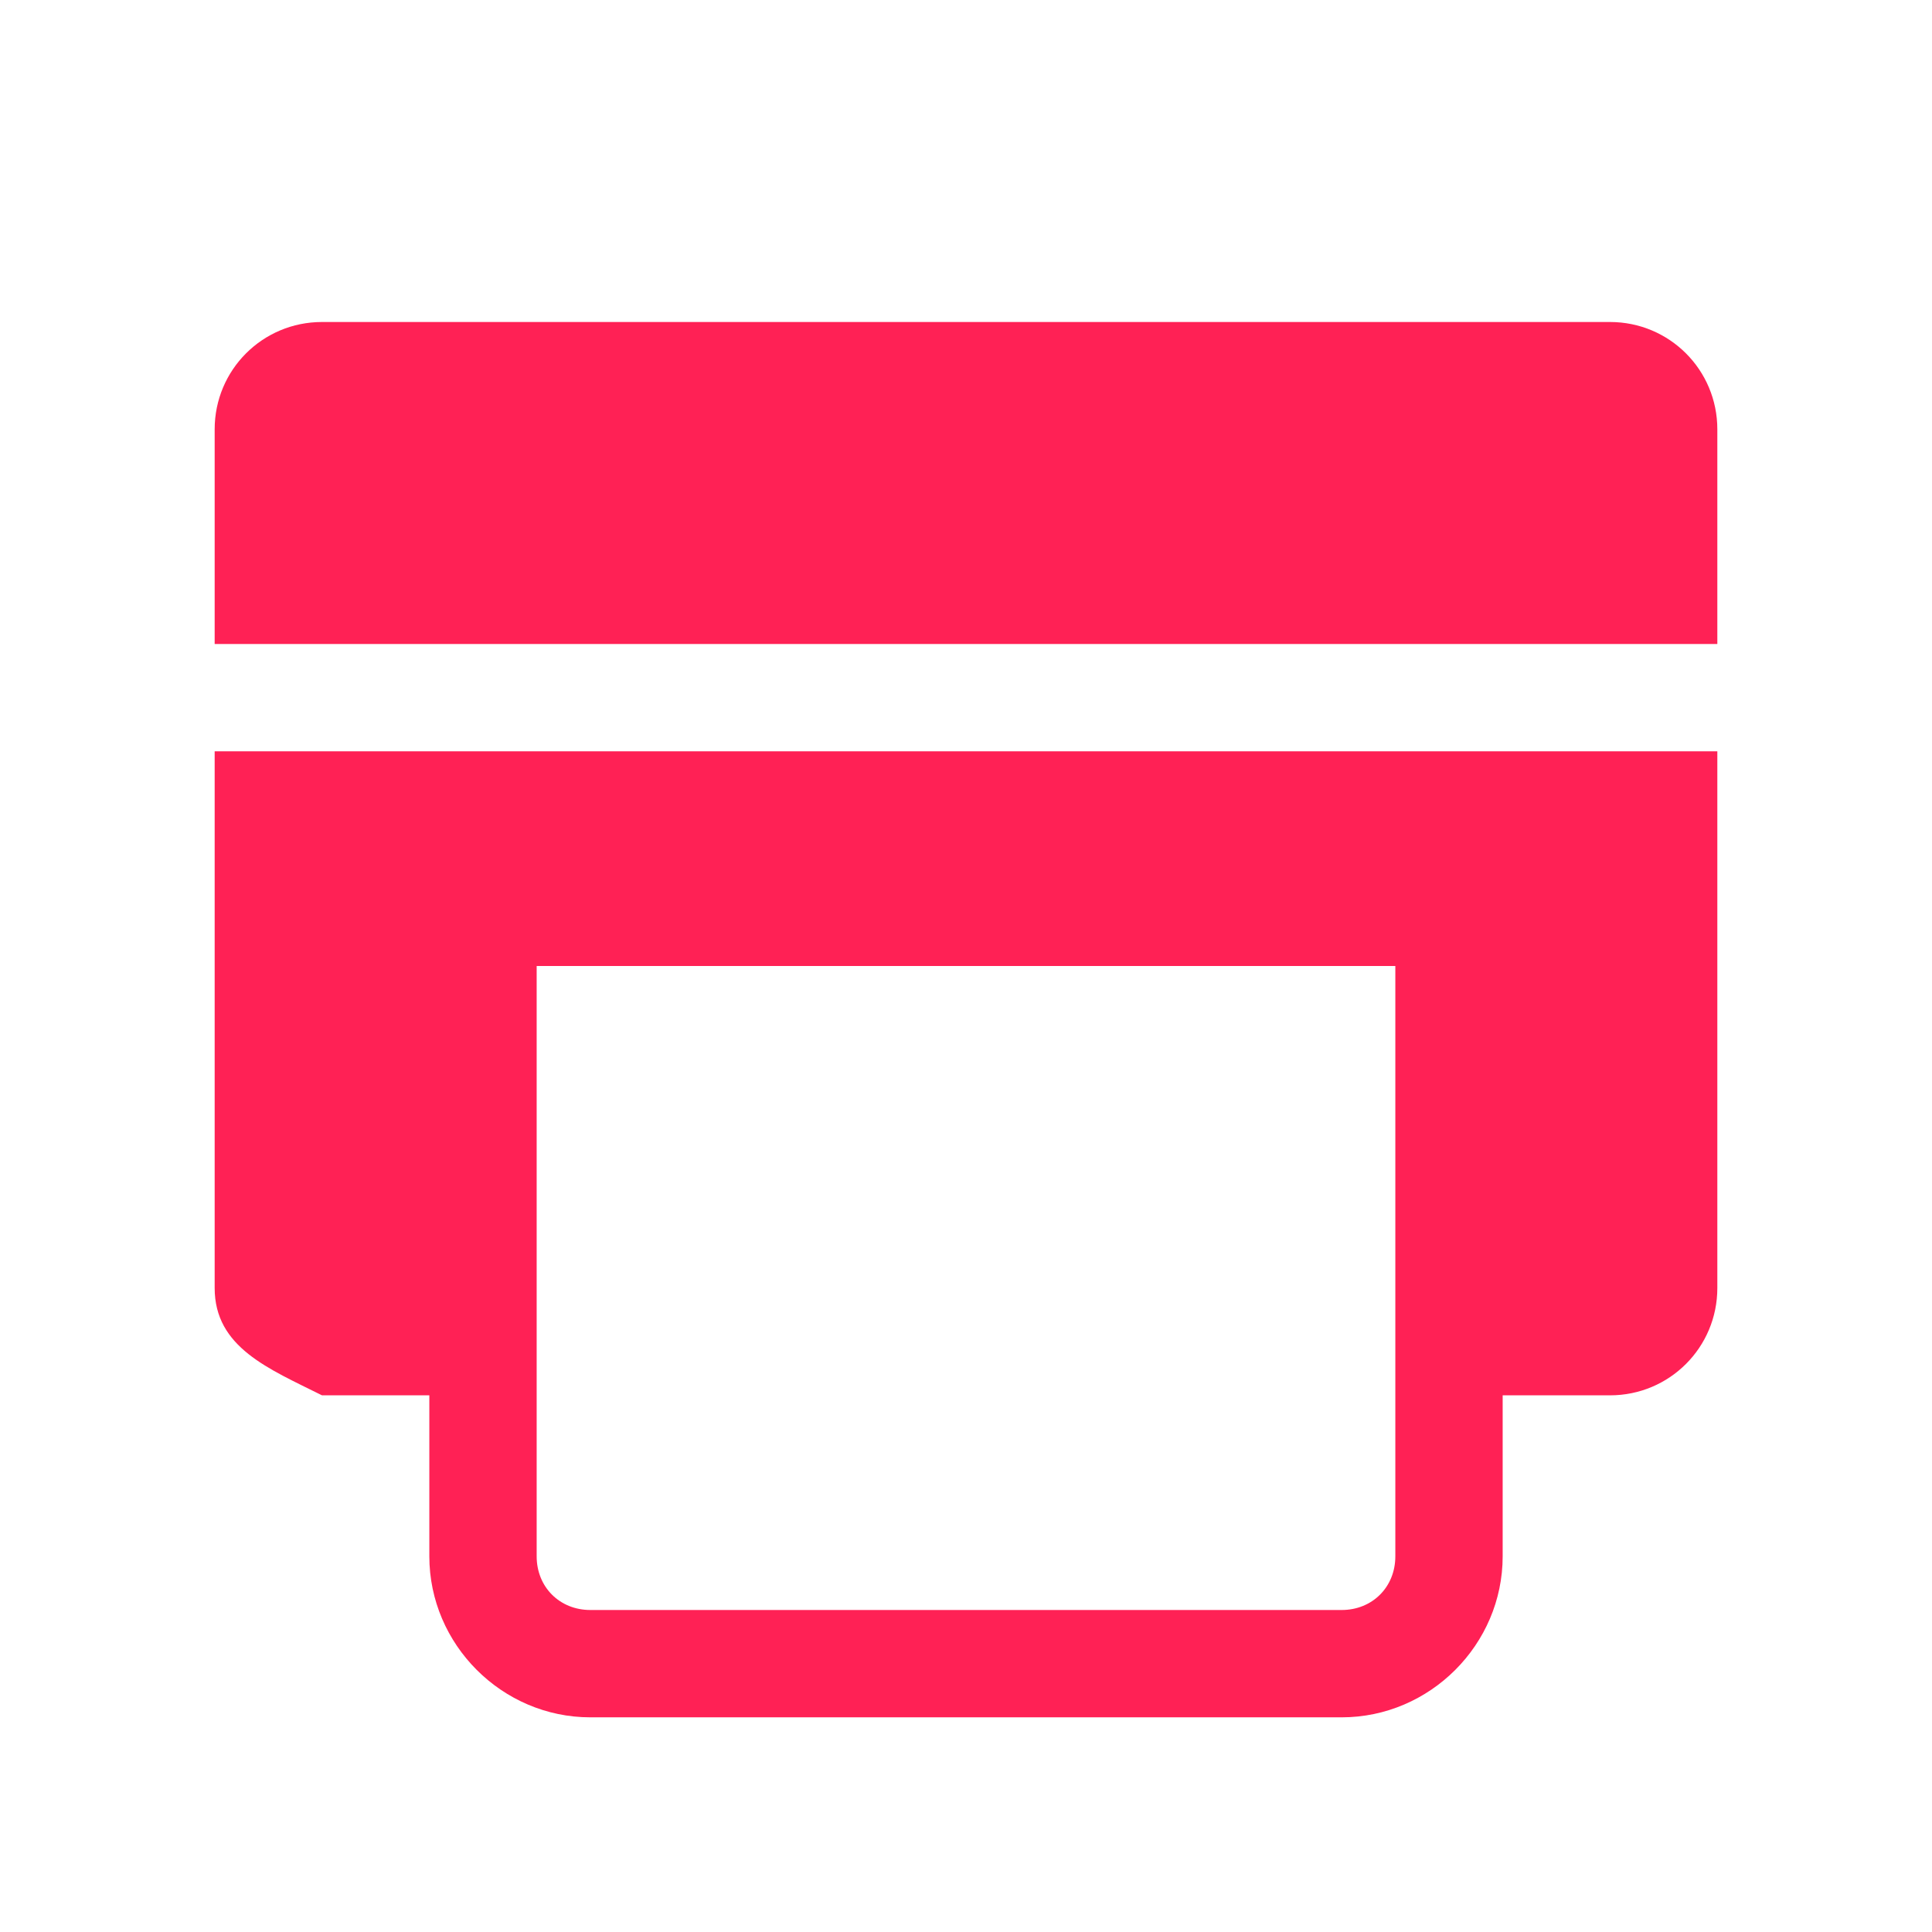
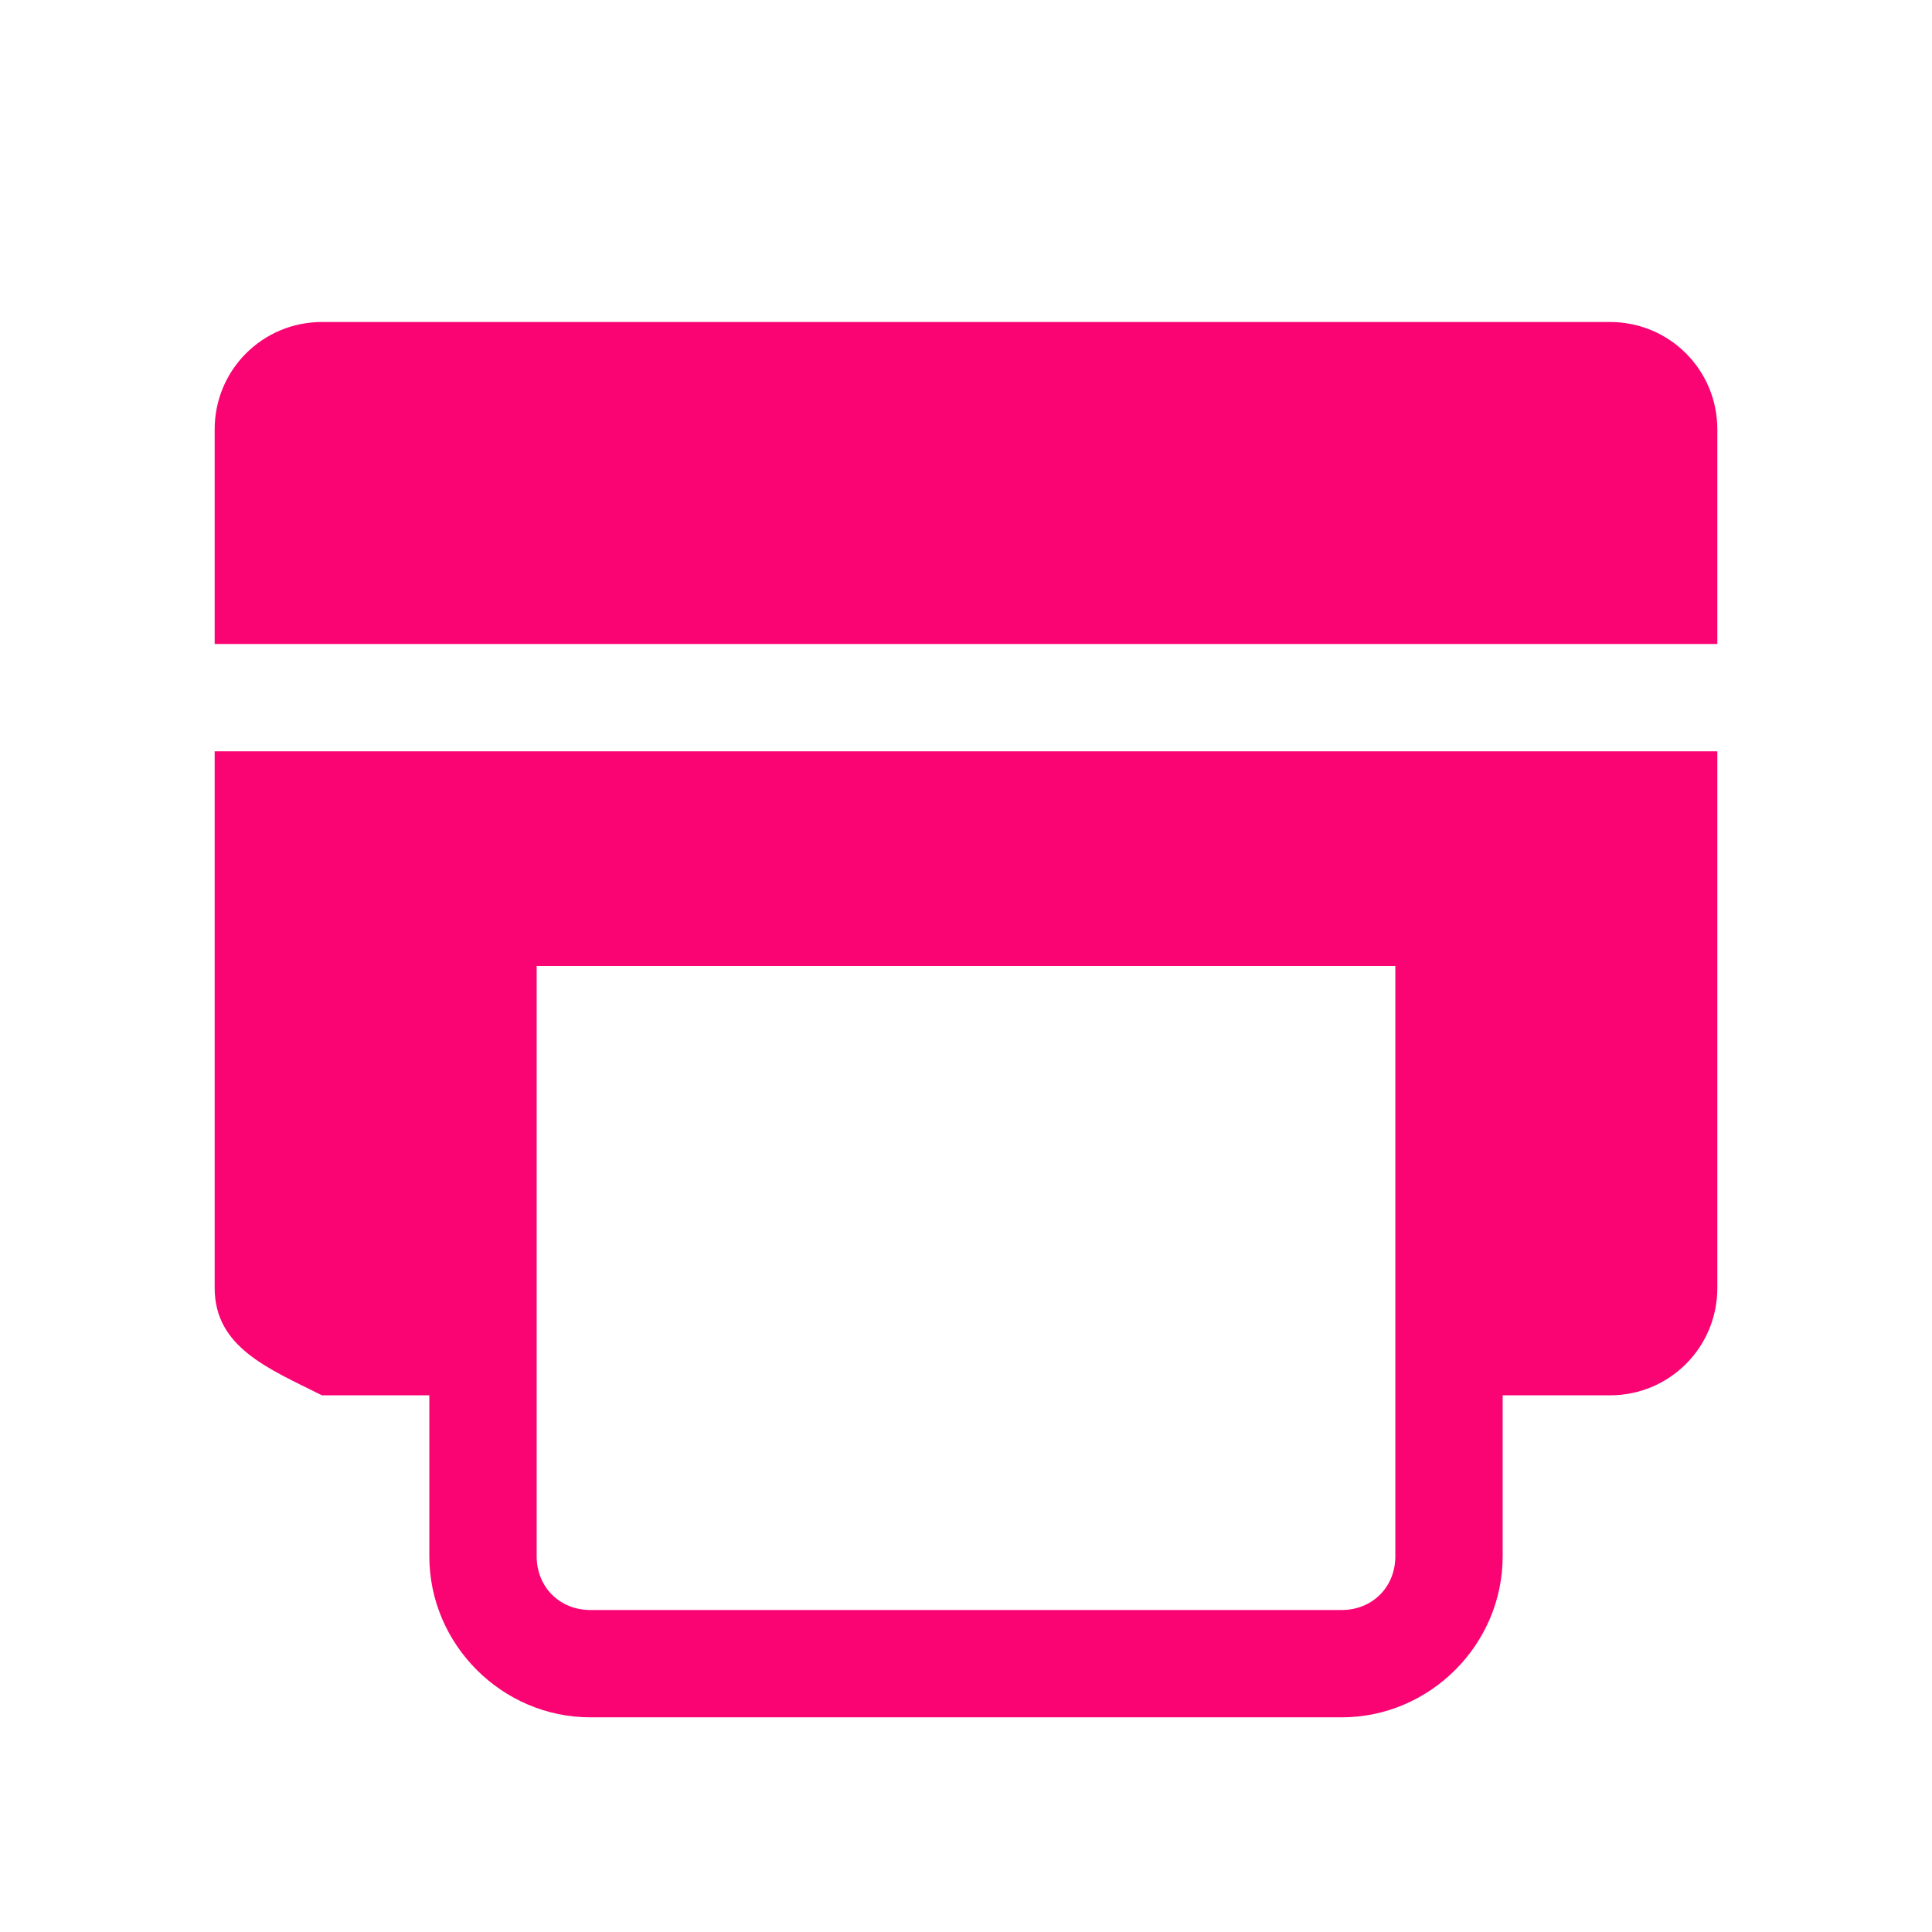
<svg xmlns="http://www.w3.org/2000/svg" width="18" height="18" version="1.1">
-   <defs>
-     <style id="current-color-scheme" type="text/css">.ColorScheme-Text {
- 			color:#ff2155;
- 			}</style>
+   <defs id="defs">
+     <style id="current-color-scheme" type="text/css">
+ 			.ColorScheme-Text {color:#090d11;}
+ 			.ColorScheme-NegativeText{color:#fa0473;}
+ 		</style>
  </defs>
-   <path class="ColorScheme-Text error" d="m3 3c-0.554 0-1 0.446-1 1v2h14v-2c0-0.554-0.446-1-1-1zm-1 4v5c0 0.554 0.504 0.752 1 1h1v1.5c0 0.822 0.678 1.5 1.5 1.5h7c0.822 0 1.5-0.678 1.5-1.5v-1.5h1c0.554 0 1-0.446 1-1v-5zm3 2h8v5.5c0 0.286-0.214 0.5-0.5 0.5h-7c-0.286 0-0.5-0.214-0.5-0.5z" color="#ff2155" fill="currentColor" />
+   <path class="ColorScheme-NegativeText error" d="m3 3c-0.554 0-1 0.446-1 1v2h14v-2c0-0.554-0.446-1-1-1zm-1 4v5c0 0.554 0.504 0.752 1 1h1v1.5c0 0.822 0.678 1.5 1.5 1.5h7c0.822 0 1.5-0.678 1.5-1.5v-1.5h1c0.554 0 1-0.446 1-1v-5zm3 2h8v5.5c0 0.286-0.214 0.5-0.5 0.5h-7c-0.286 0-0.5-0.214-0.5-0.5z" style="fill:currentColor" />
</svg>
